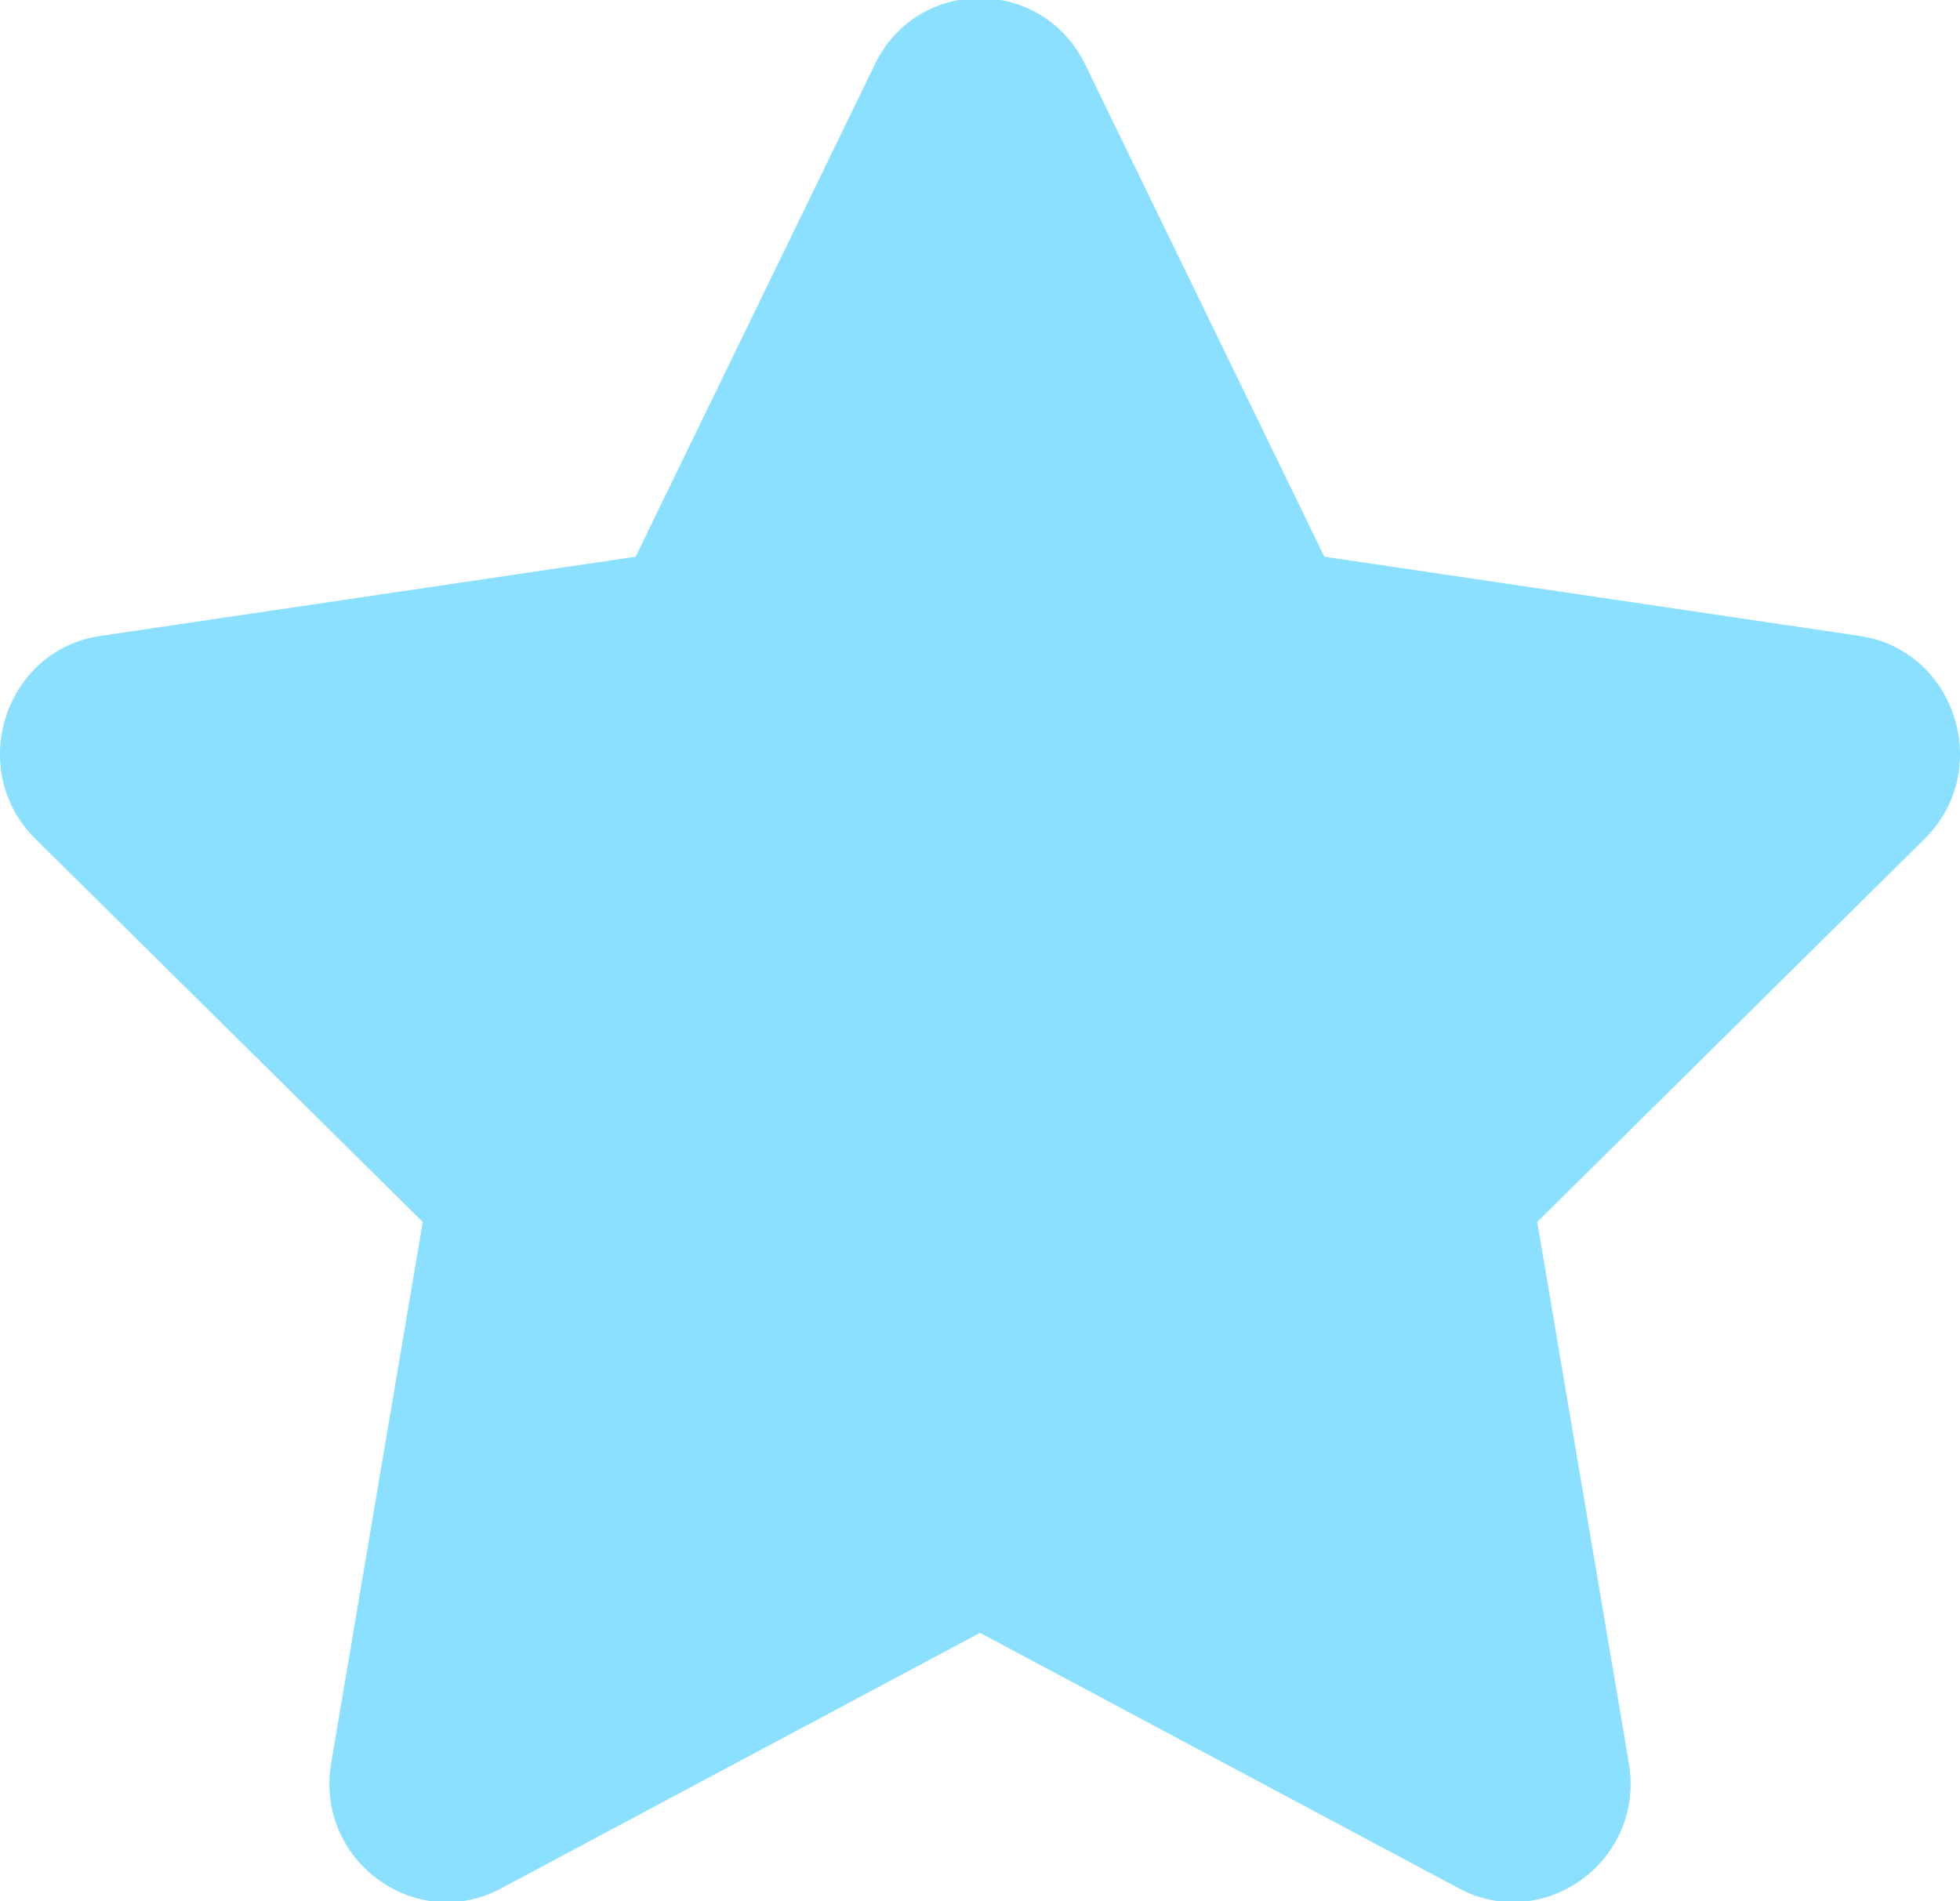
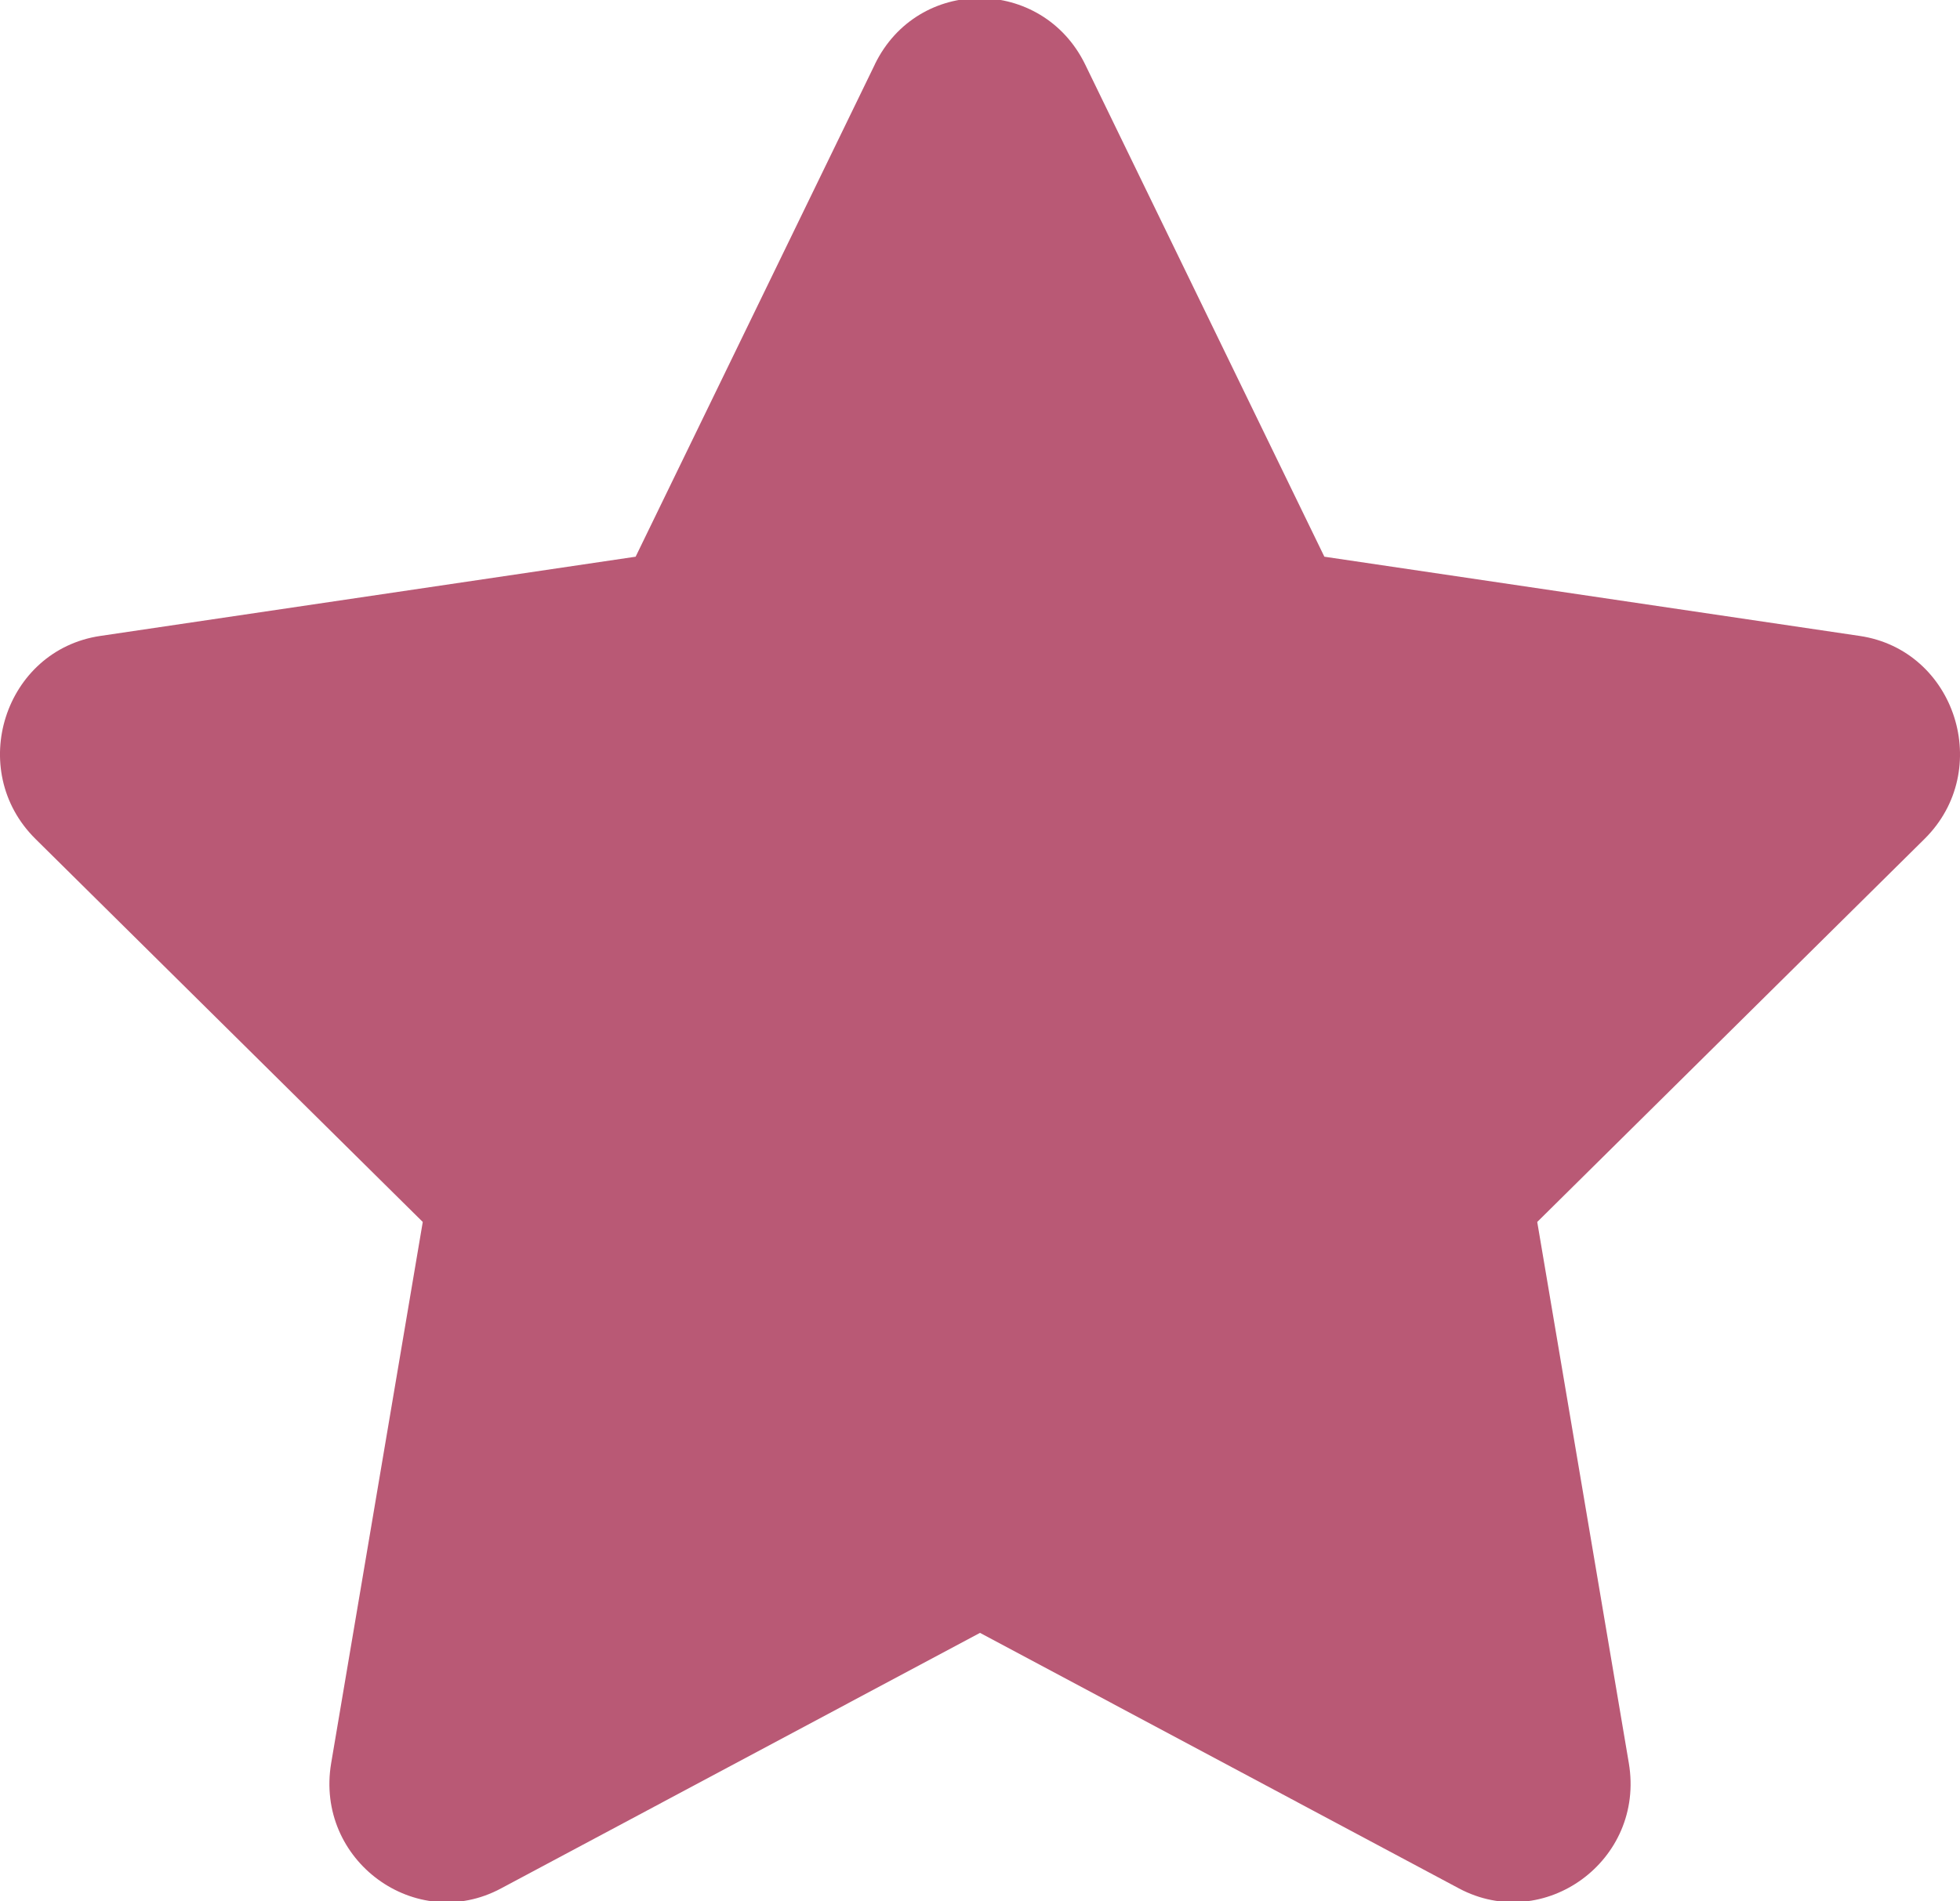
<svg xmlns="http://www.w3.org/2000/svg" aria-hidden="true" focusable="false" data-prefix="fas" data-icon="star" class="svg-inline--fa fa-star fa-w-18" role="img" viewBox="0 0 33 32" version="1.1" id="svg4" width="33" height="32">
  <defs id="defs8" />
-   <path fill="#8be0ff" d="M 14.73,1.084 10.702,9.374 1.69,10.708 c -1.616,0.238 -2.264,2.26 -1.092,3.419 l 6.52,6.449 -1.542,9.111 c -0.278,1.647 1.431,2.88 2.862,2.11 L 16.5,27.495 l 8.062,4.302 c 1.431,0.764 3.14,-0.463 2.862,-2.11 l -1.542,-9.111 6.52,-6.449 c 1.172,-1.158 0.524,-3.181 -1.092,-3.419 L 22.298,9.374 18.27,1.084 c -0.722,-1.478 -2.813,-1.497 -3.541,0 z" id="path2" style="stroke-width:0.062" />
+   <path fill="#b95975" d="M 14.73,1.084 10.702,9.374 1.69,10.708 c -1.616,0.238 -2.264,2.26 -1.092,3.419 l 6.52,6.449 -1.542,9.111 c -0.278,1.647 1.431,2.88 2.862,2.11 L 16.5,27.495 l 8.062,4.302 c 1.431,0.764 3.14,-0.463 2.862,-2.11 l -1.542,-9.111 6.52,-6.449 c 1.172,-1.158 0.524,-3.181 -1.092,-3.419 L 22.298,9.374 18.27,1.084 c -0.722,-1.478 -2.813,-1.497 -3.541,0 z" id="path2" style="stroke-width:0.062" />
</svg>
